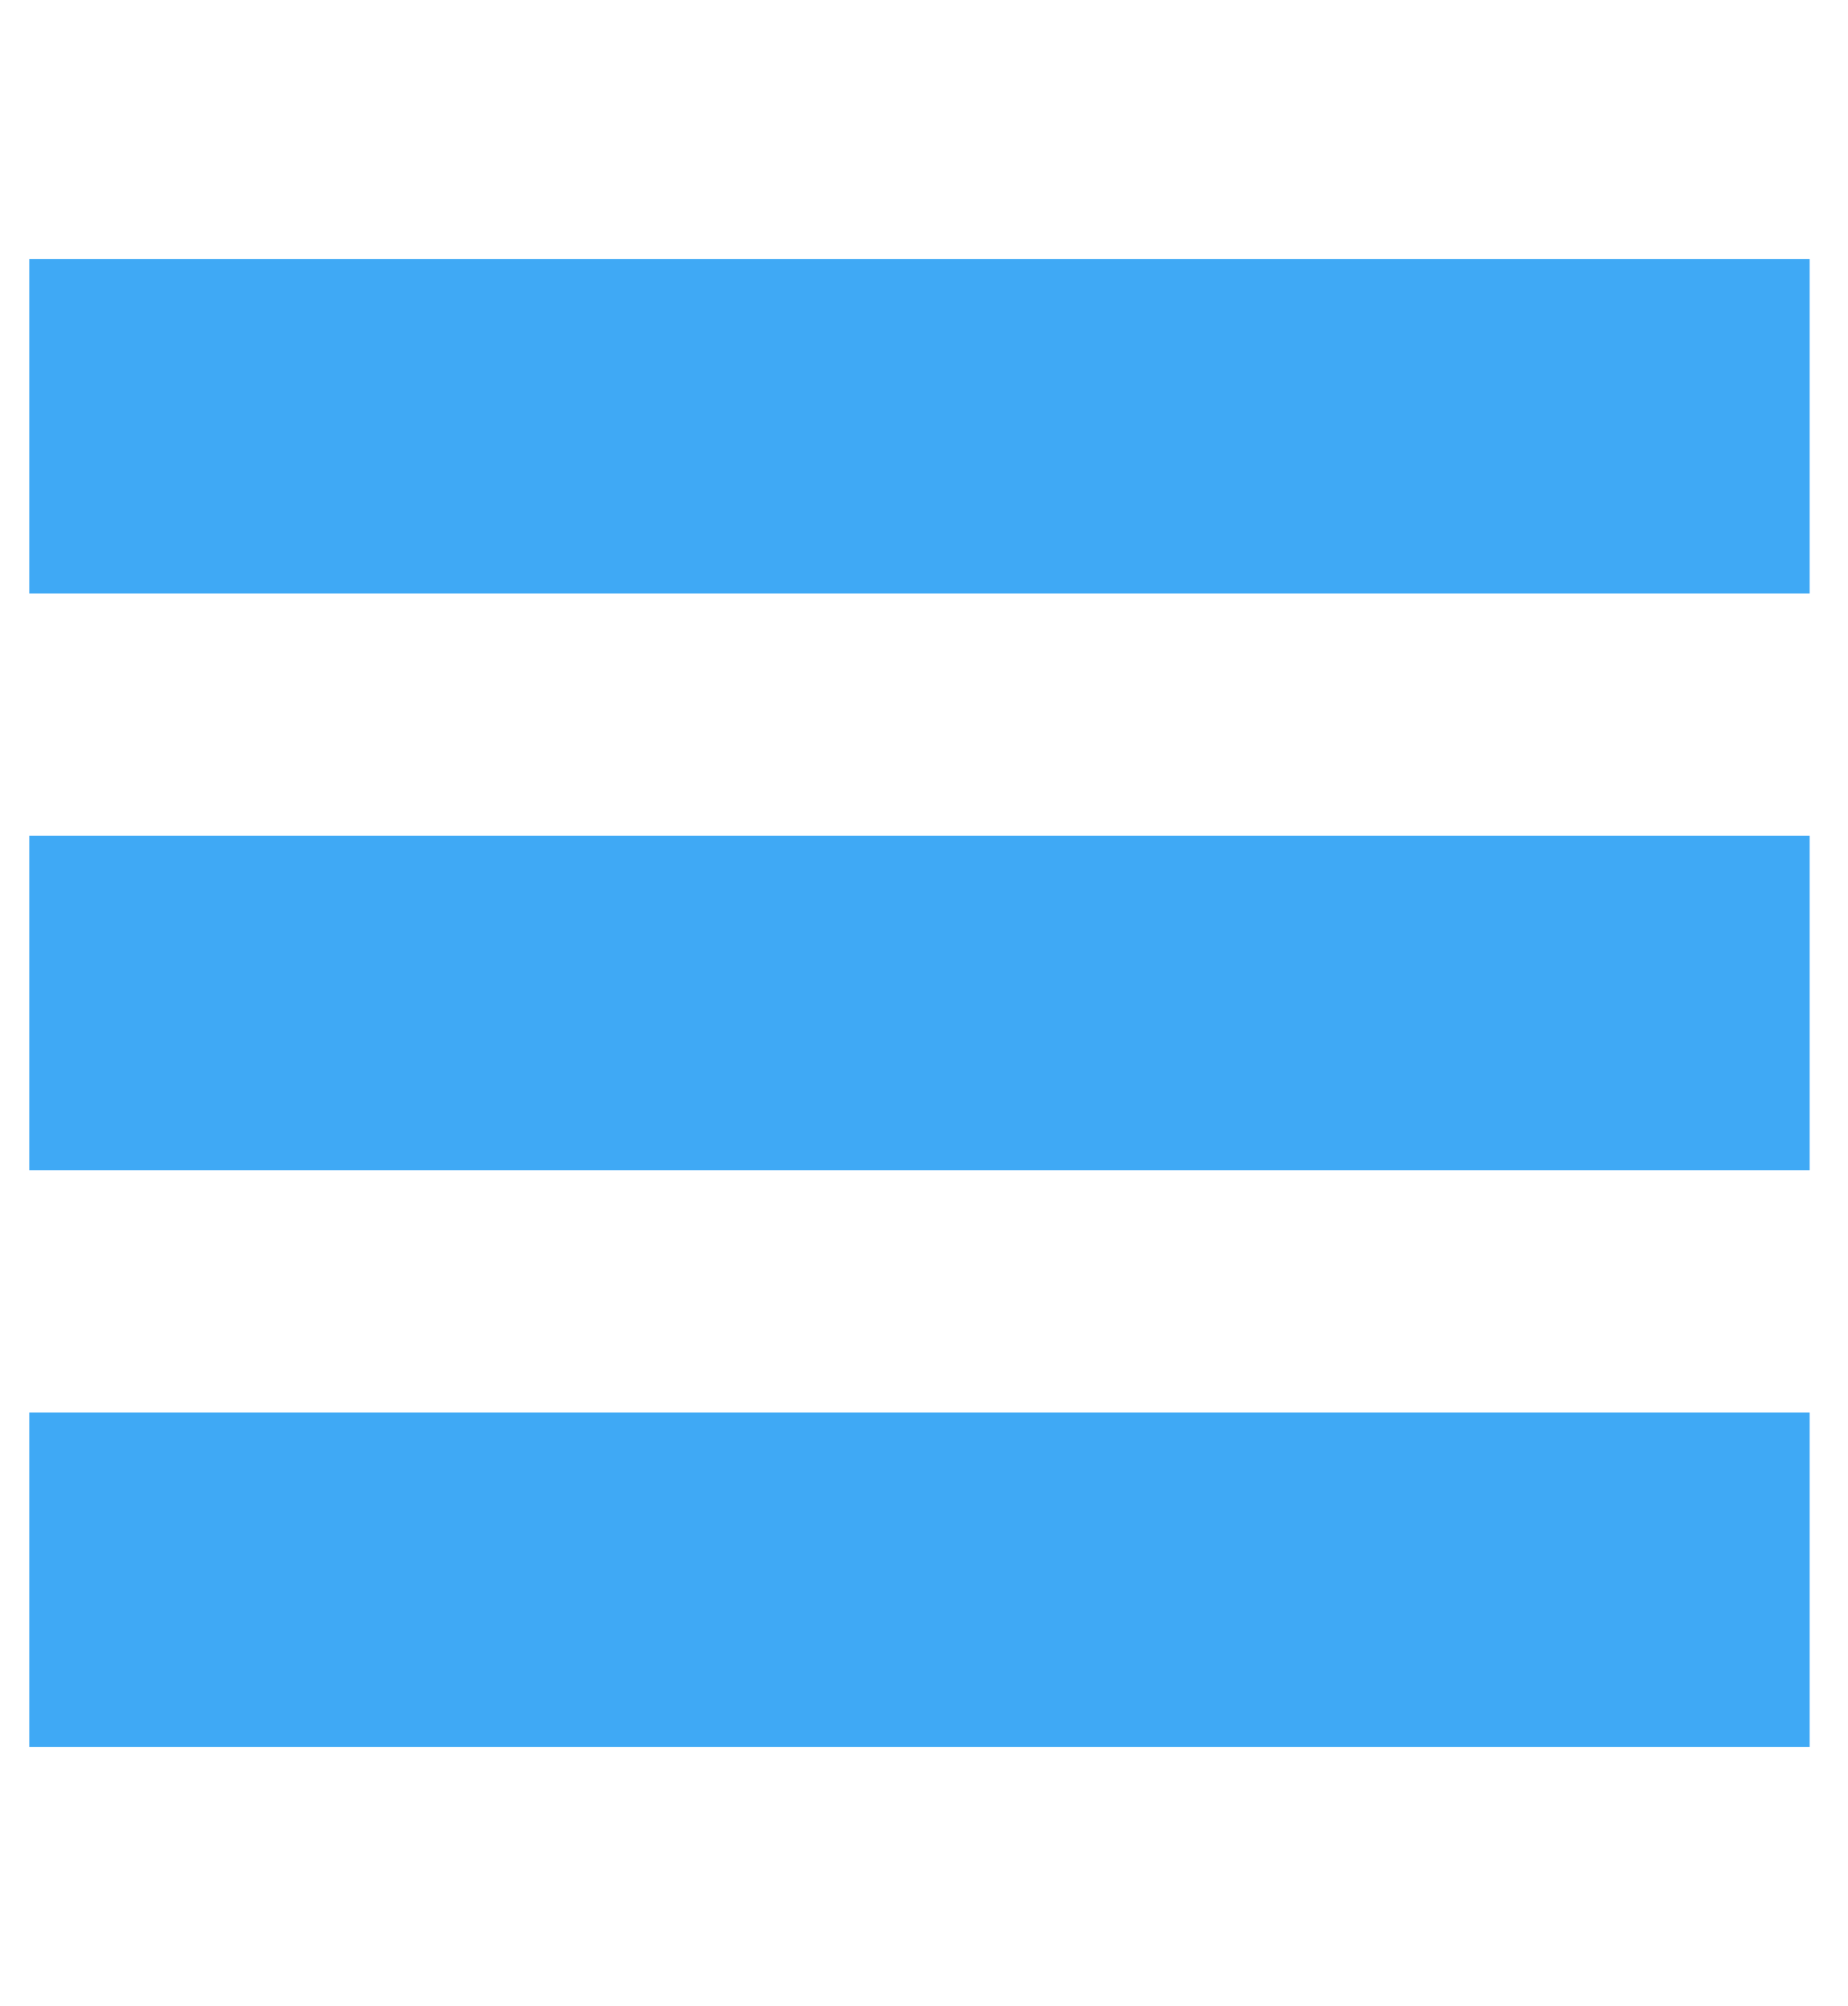
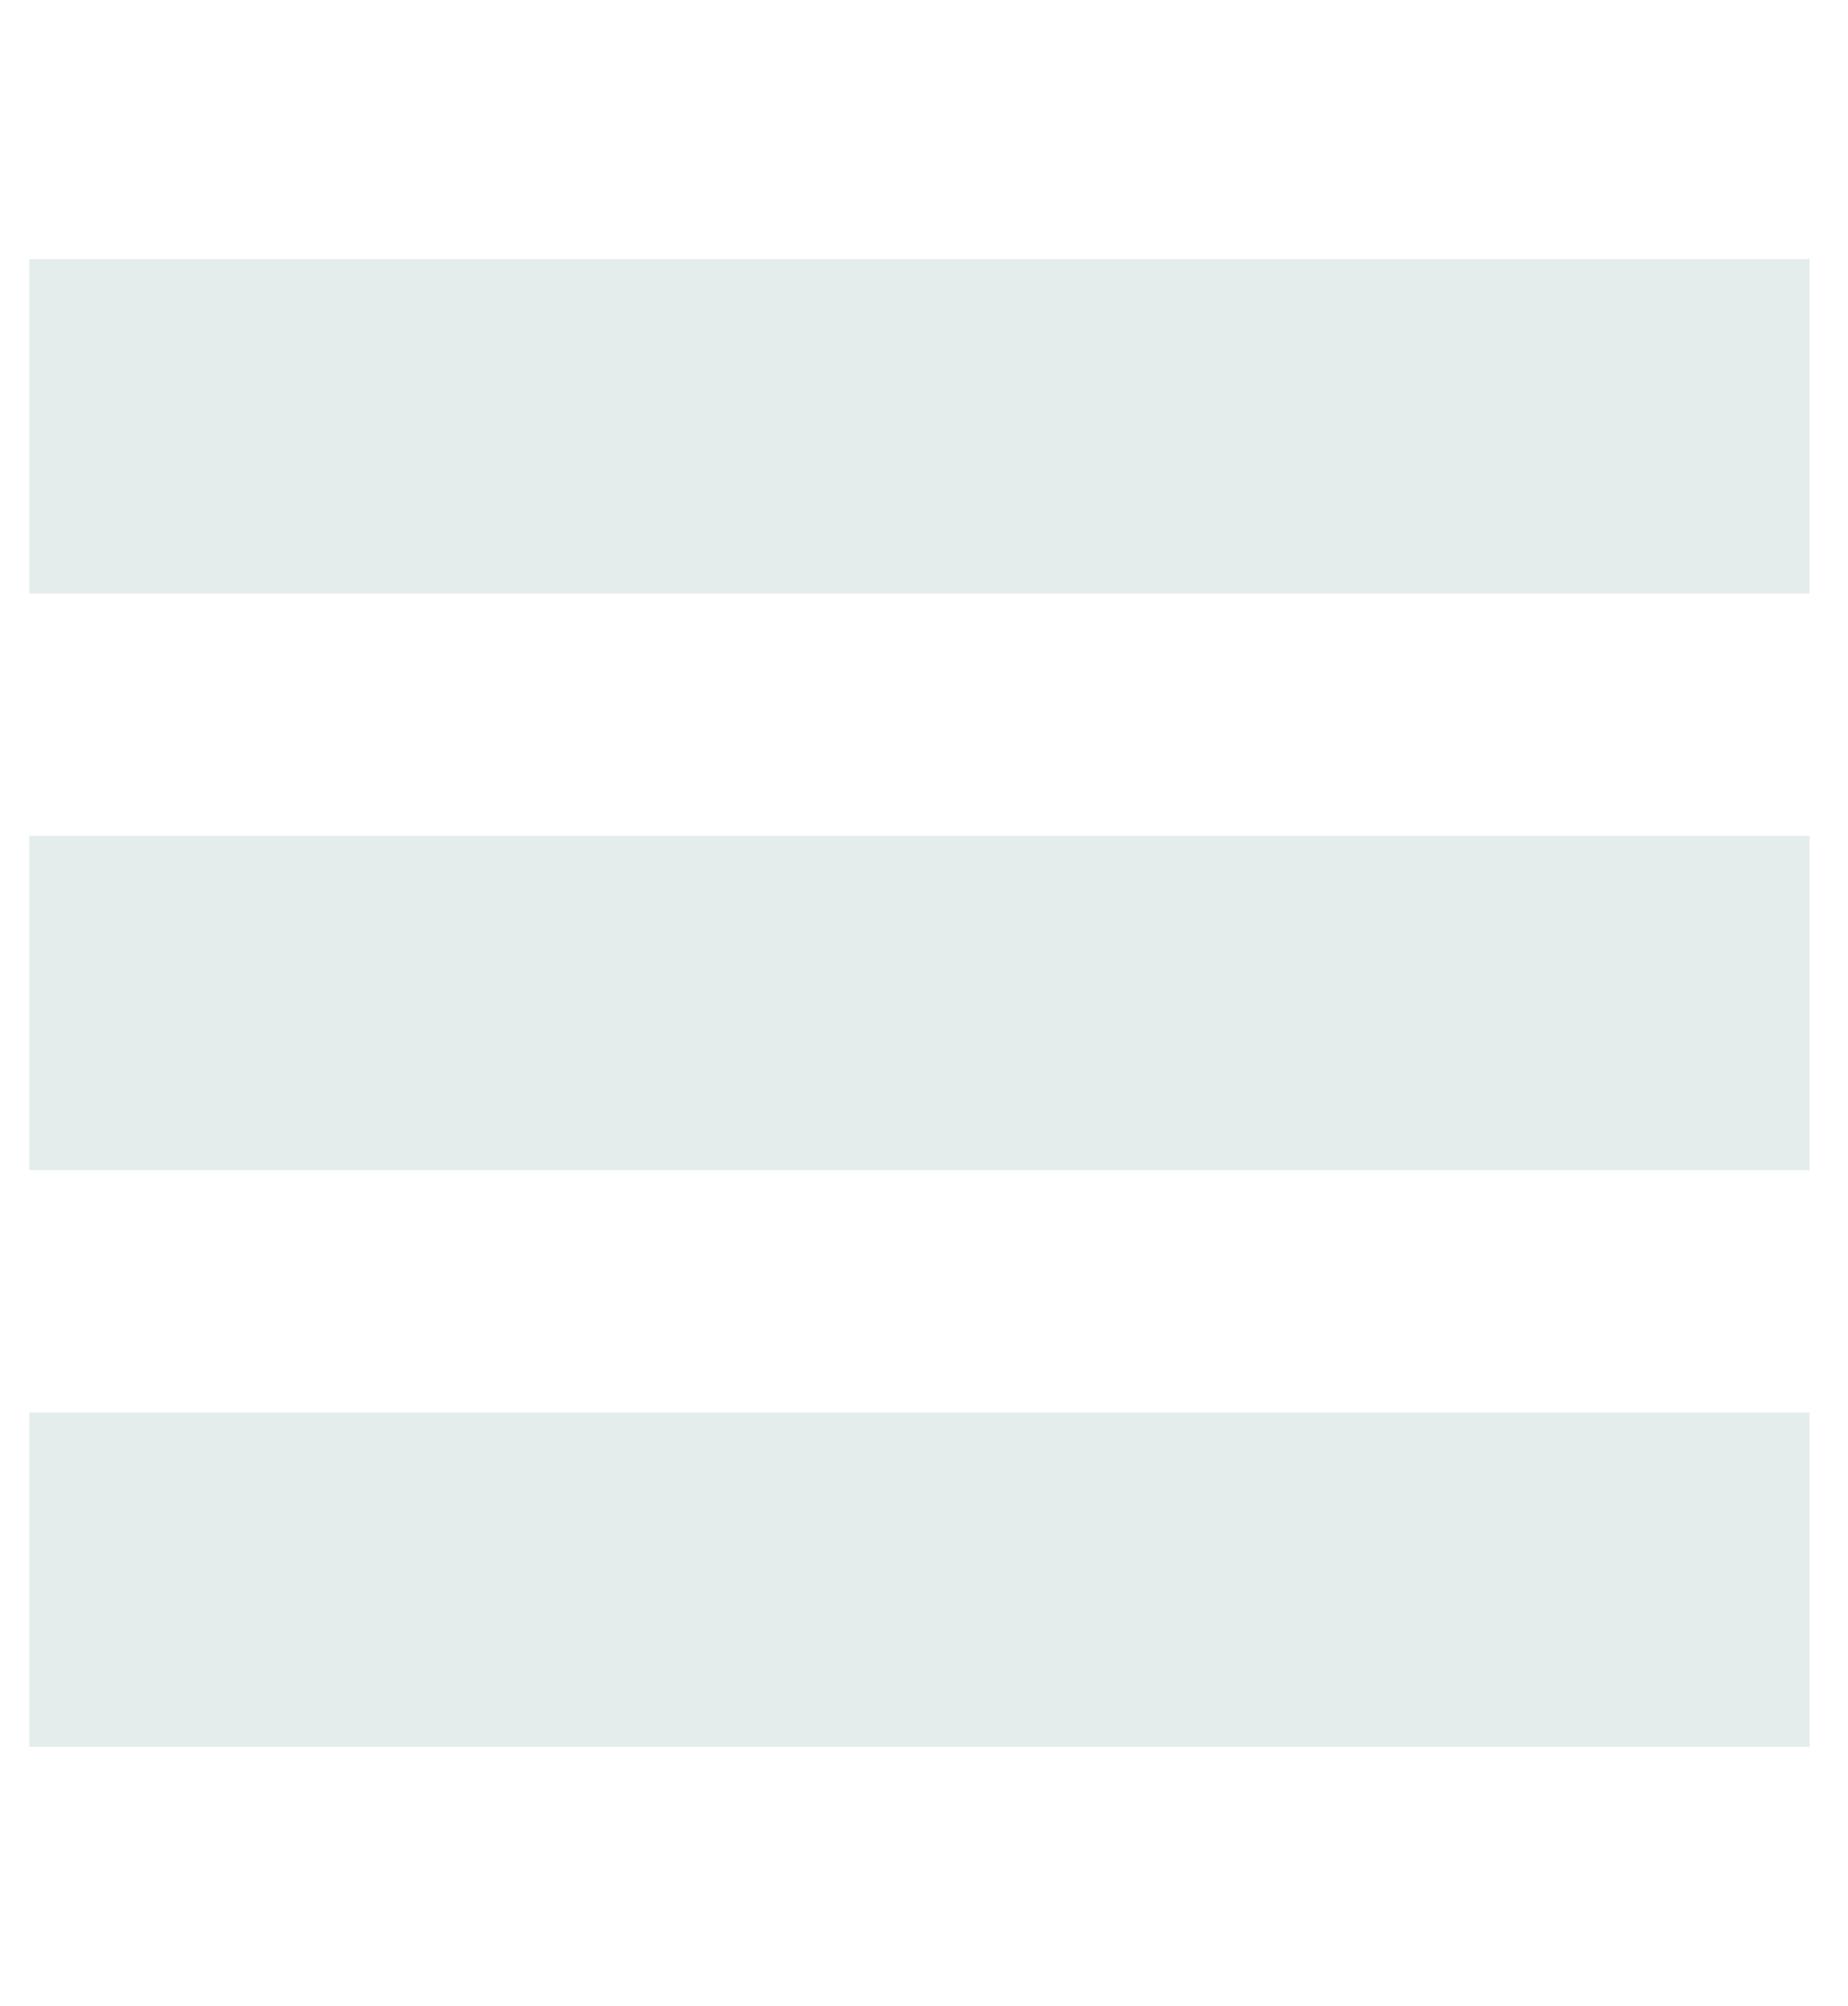
- <svg xmlns="http://www.w3.org/2000/svg" viewBox="0 0 221 240" enable-background="new 0 0 221 240">
-   <style type="text/css">.st0{fill:#3FA9F5;}</style>
-   <path class="st0" d="M3.5 169h213v40h-213zM3.5 100h213v40h-213zM3.5 31h213v40h-213z" />
+ <svg xmlns="http://www.w3.org/2000/svg" version="1.1" id="Layer_1" x="0px" y="0px" viewBox="0 0 221 240" style="enable-background:new 0 0 221 240;" xml:space="preserve">
+   <style type="text/css">
+ 	.st0{fill:#E4EDEC;}
+ </style>
+   <path class="st0" d="M3.5,169h213v40H3.5V169z M3.5,100h213v40H3.5V100z M3.5,31h213v40H3.5V31z" />
</svg>
